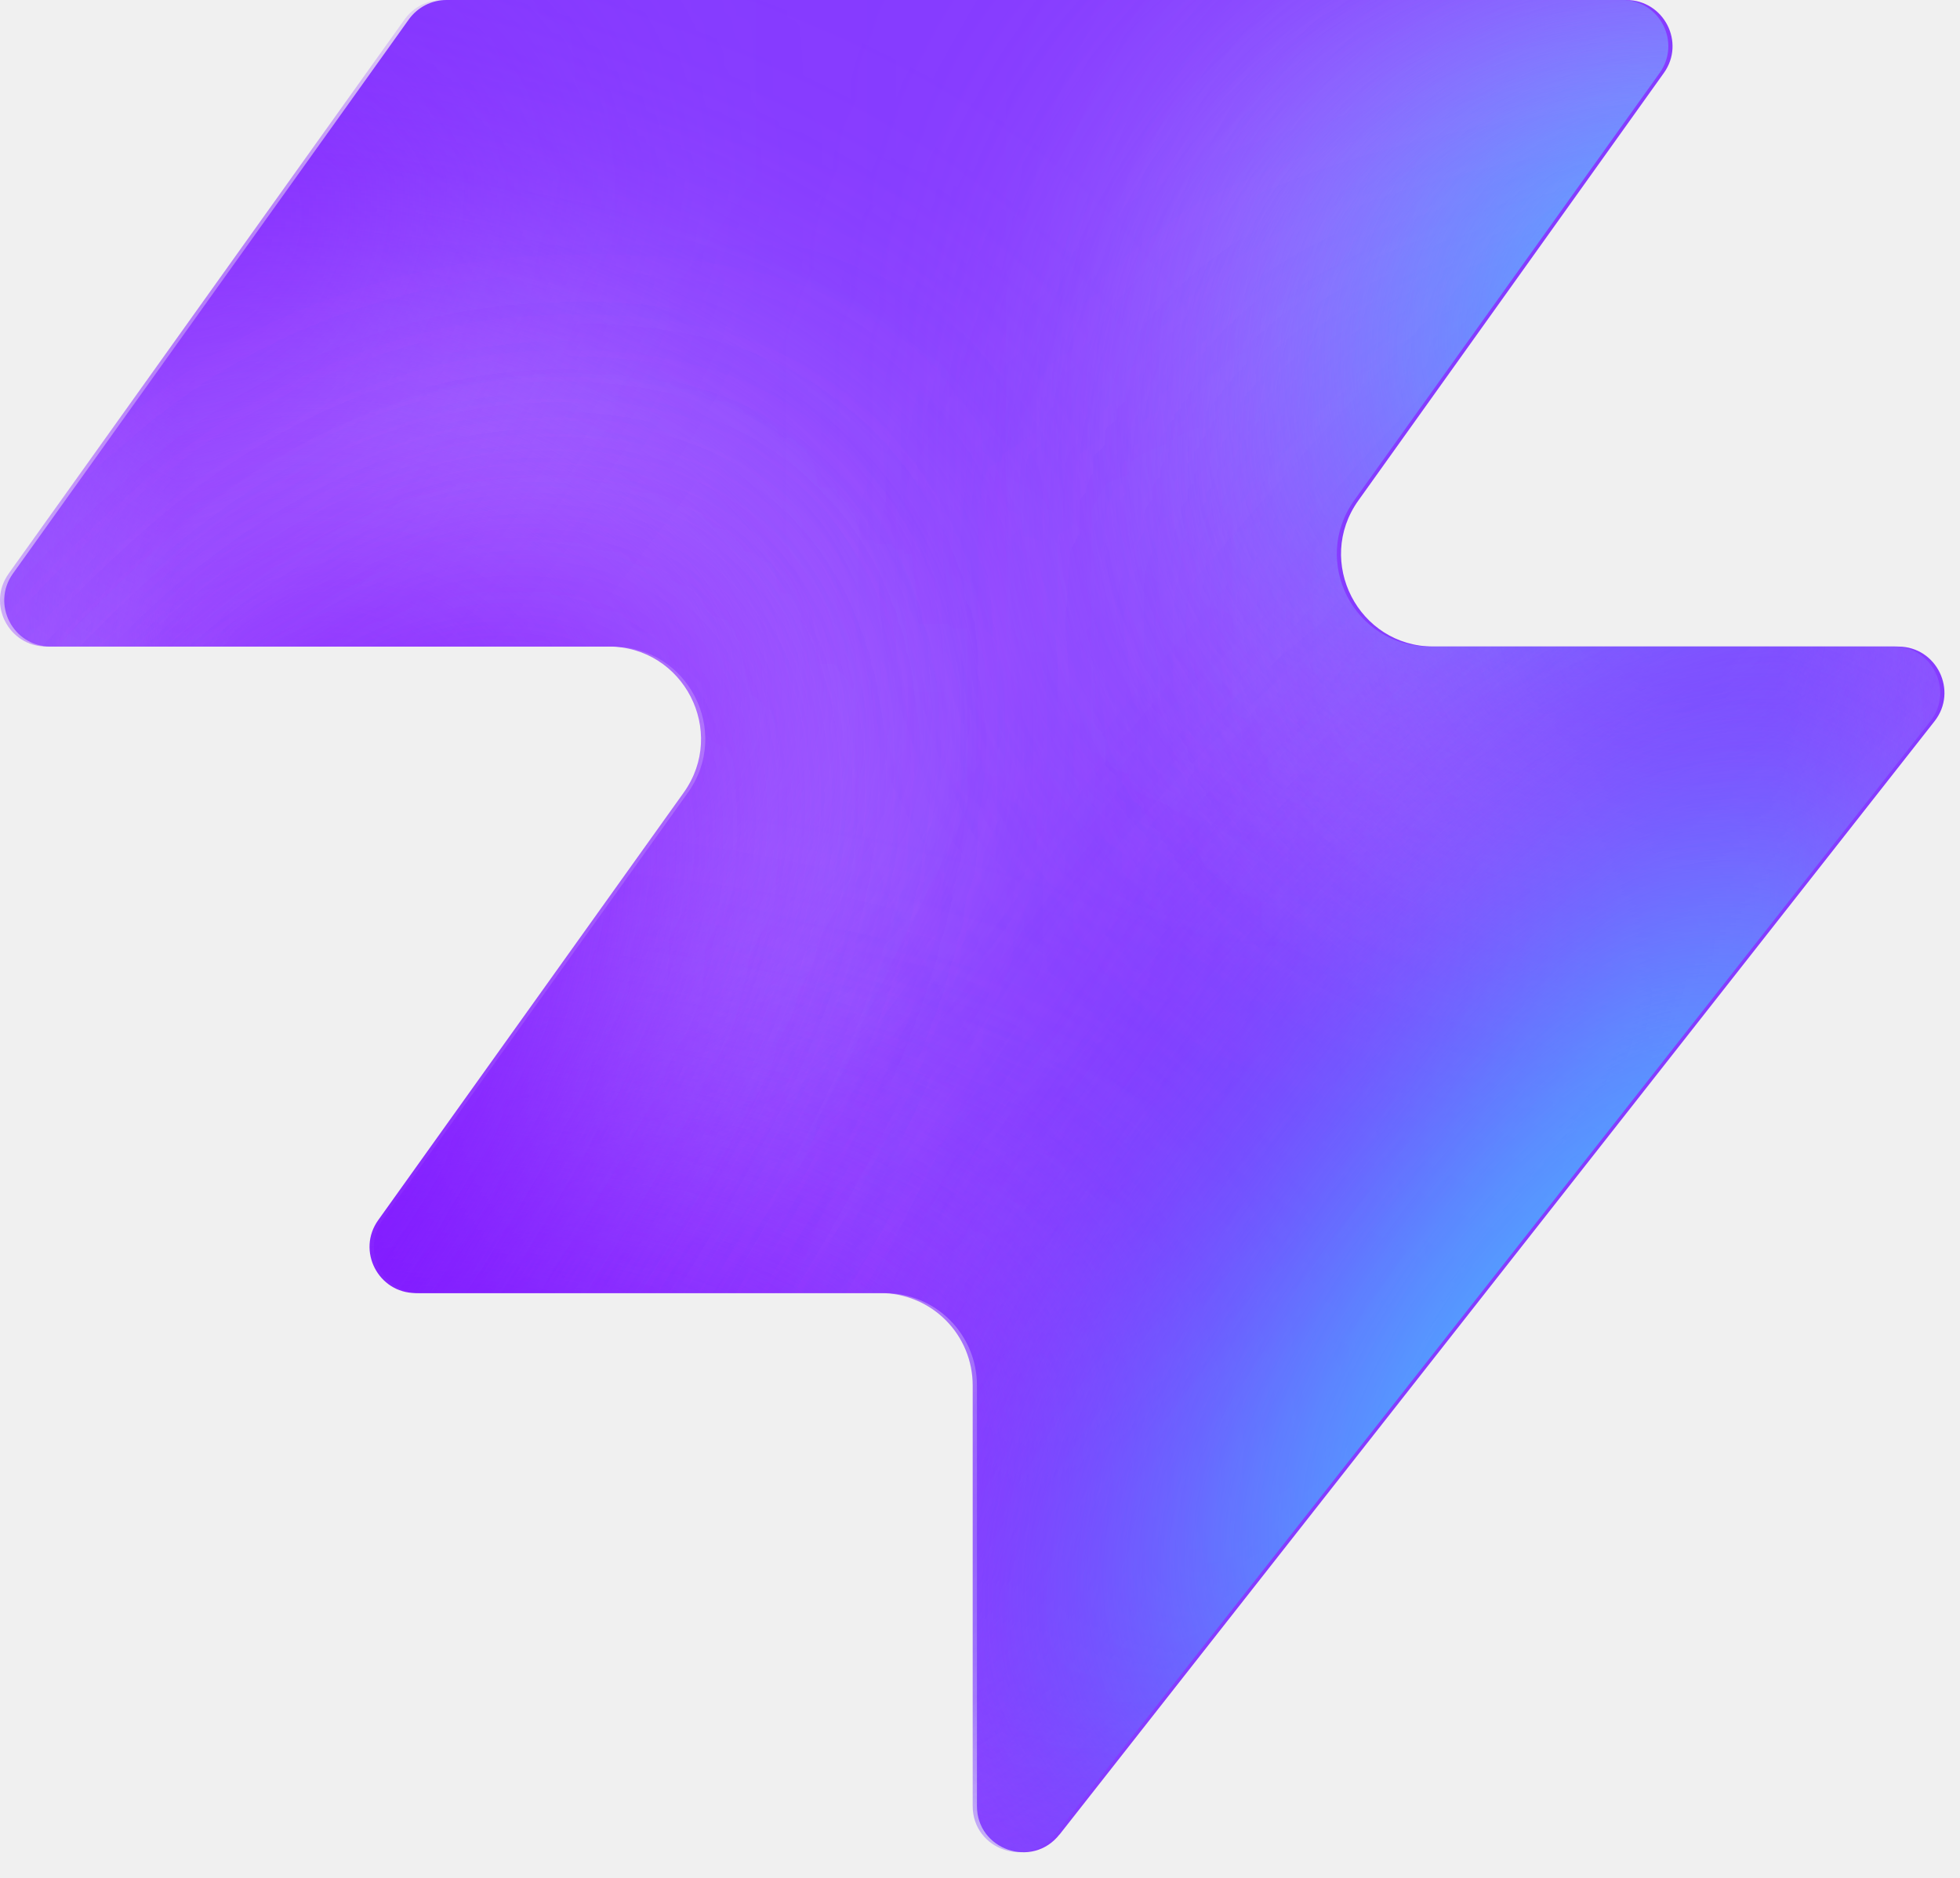
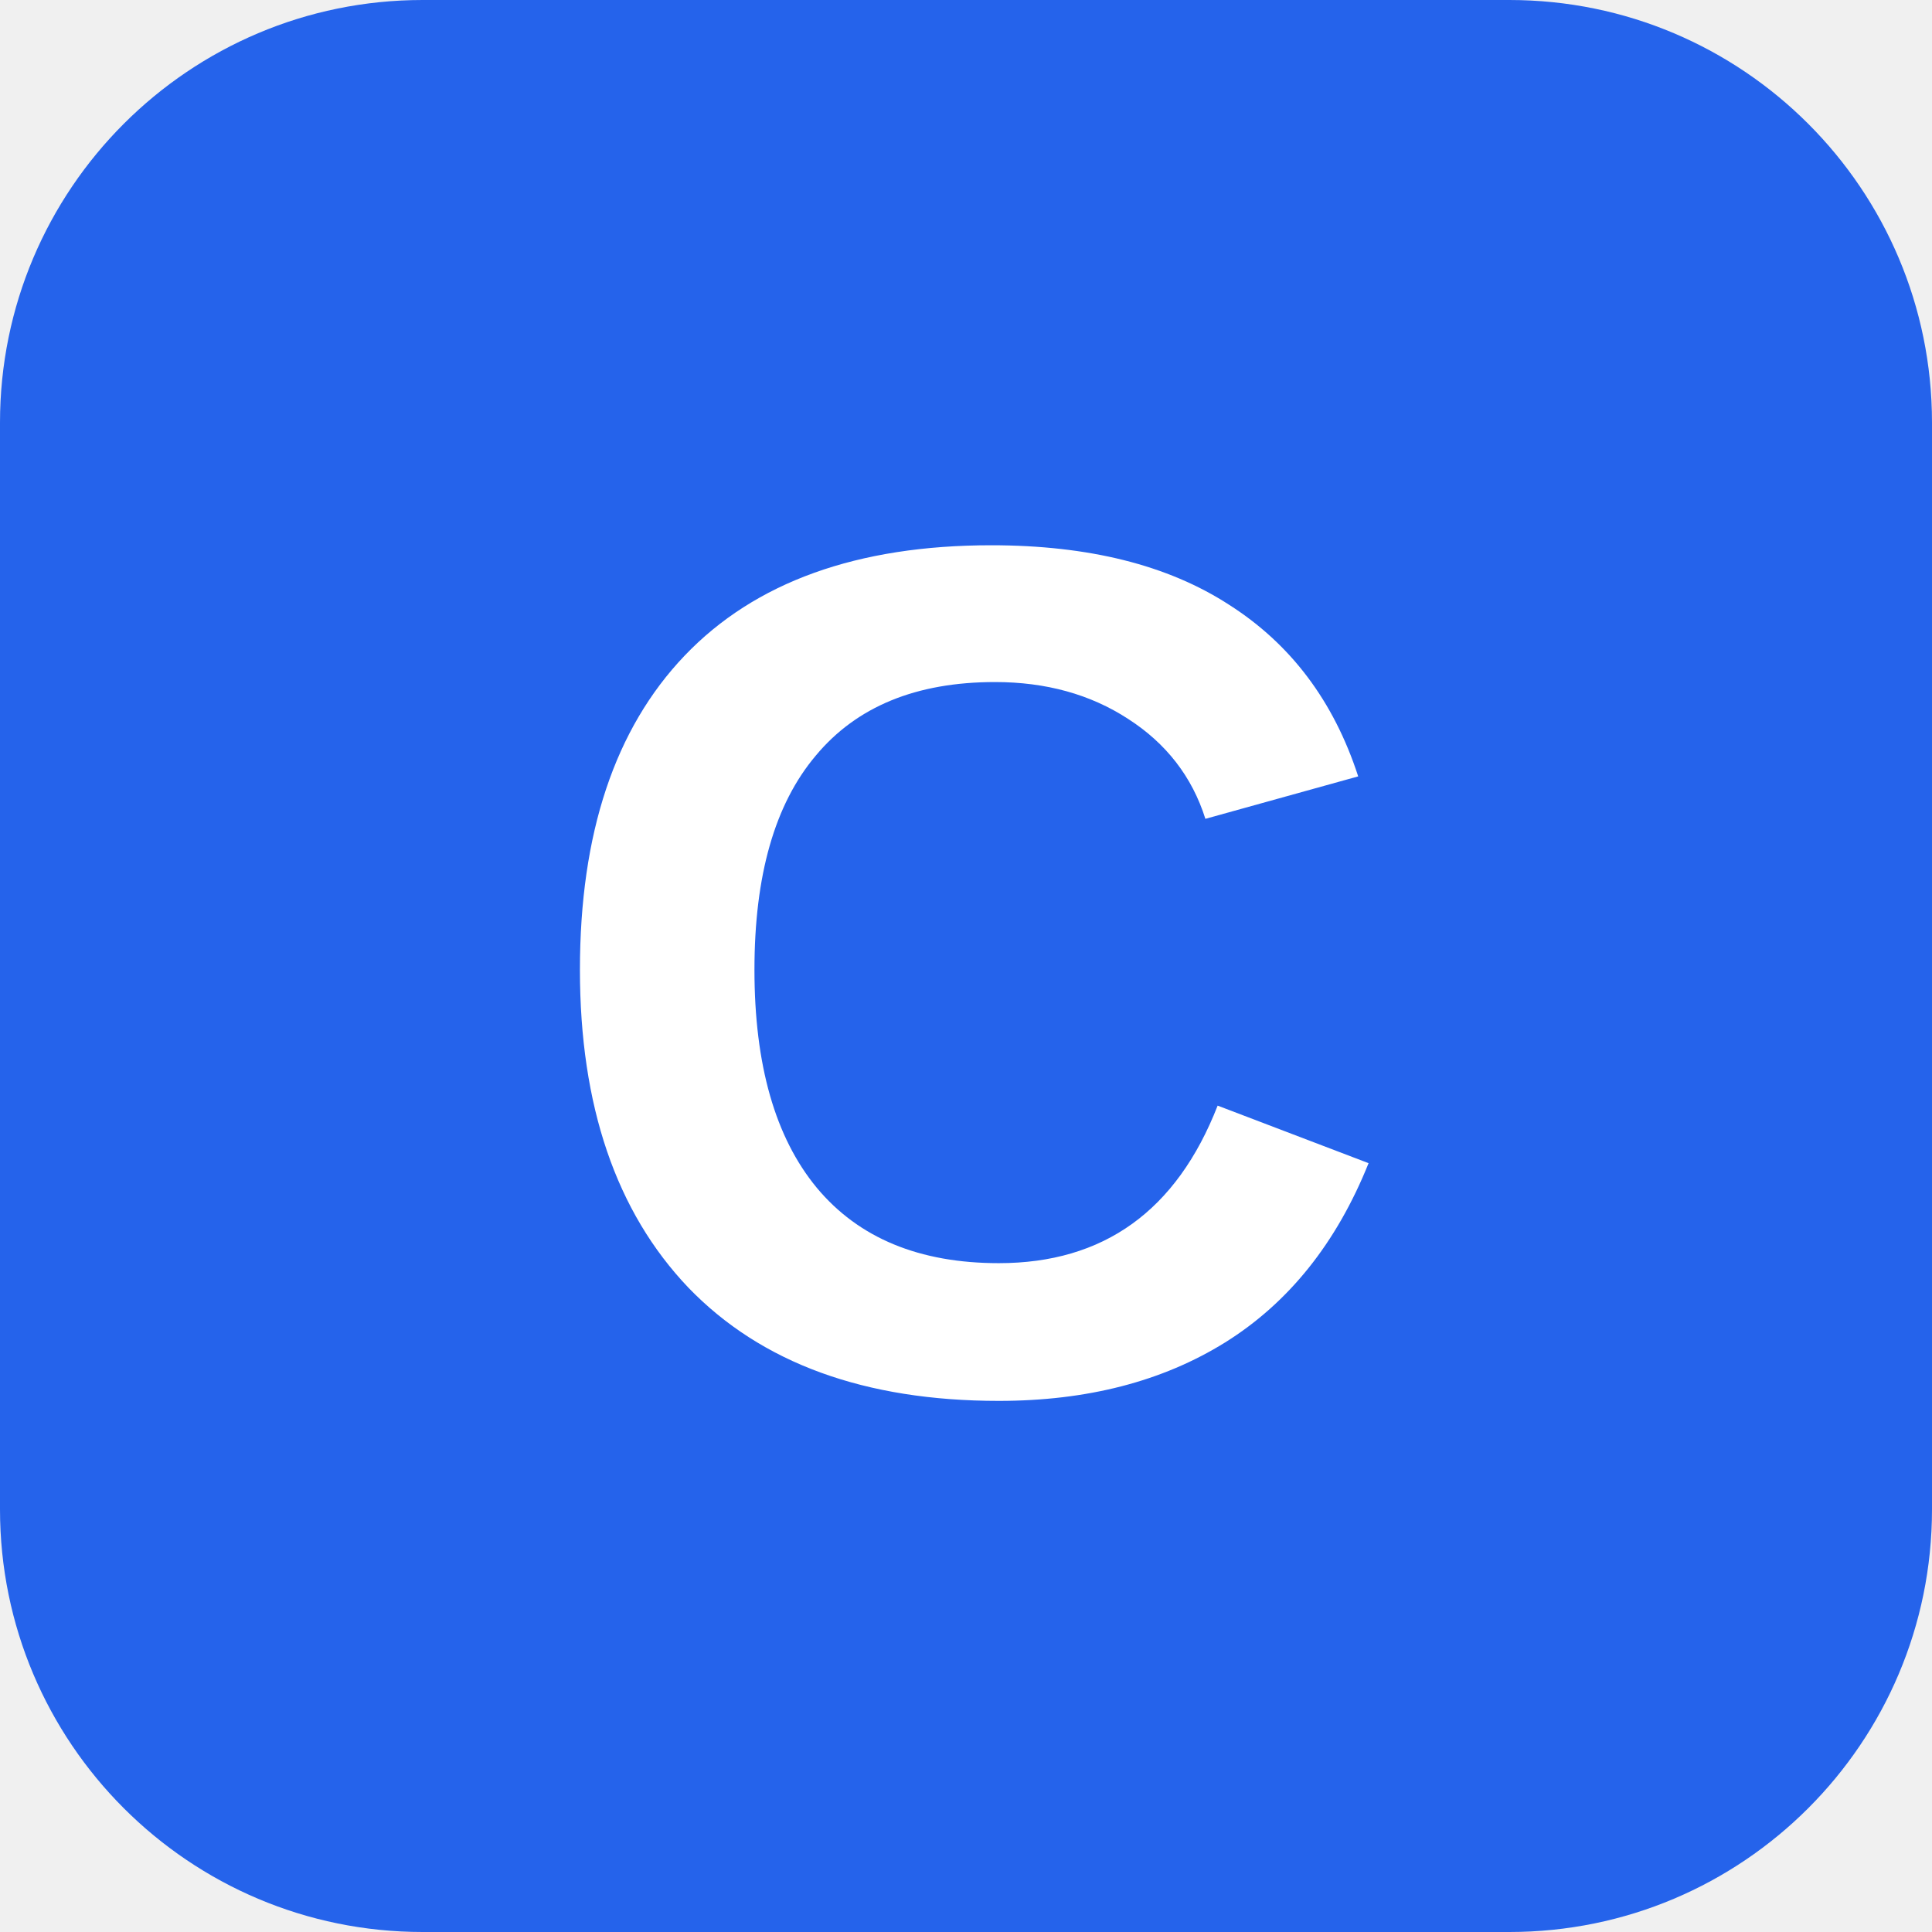
- <svg xmlns="http://www.w3.org/2000/svg" width="48" height="46" fill="none" viewBox="0 0 48 46">
-   <path fill="#863bff" d="M25.946 44.938c-.664.845-2.021.375-2.021-.698V33.937a2.26 2.26 0 0 0-2.262-2.262H10.287c-.92 0-1.456-1.04-.92-1.788l7.48-10.471c1.07-1.497 0-3.578-1.842-3.578H1.237c-.92 0-1.456-1.04-.92-1.788L10.013.474c.214-.297.556-.474.92-.474h28.894c.92 0 1.456 1.04.92 1.788l-7.48 10.471c-1.07 1.498 0 3.579 1.842 3.579h11.377c.943 0 1.473 1.088.89 1.83L25.947 44.94z" style="fill:#863bff;fill:color(display-p3 .525 .23 1);fill-opacity:1" />
-   <mask id="a" width="48" height="46" x="0" y="0" maskUnits="userSpaceOnUse" style="mask-type:alpha">
-     <path fill="#000" d="M25.842 44.938c-.664.844-2.021.375-2.021-.698V33.937a2.26 2.26 0 0 0-2.262-2.262H10.183c-.92 0-1.456-1.04-.92-1.788l7.48-10.471c1.07-1.498 0-3.579-1.842-3.579H1.133c-.92 0-1.456-1.04-.92-1.787L9.91.473c.214-.297.556-.474.92-.474h28.894c.92 0 1.456 1.04.92 1.788l-7.48 10.471c-1.07 1.498 0 3.578 1.842 3.578h11.377c.943 0 1.473 1.088.89 1.832L25.843 44.94z" style="fill:#000;fill-opacity:1" />
-   </mask>
-   <g mask="url(#a)">
-     <g filter="url(#b)">
-       <ellipse cx="5.508" cy="14.704" fill="#ede6ff" rx="5.508" ry="14.704" style="fill:#ede6ff;fill:color(display-p3 .927 .903 1);fill-opacity:1" transform="matrix(.00324 1 1 -.00324 -4.47 31.516)" />
-     </g>
-     <g filter="url(#c)">
-       <ellipse cx="10.399" cy="29.851" fill="#ede6ff" rx="10.399" ry="29.851" style="fill:#ede6ff;fill:color(display-p3 .927 .903 1);fill-opacity:1" transform="matrix(.00324 1 1 -.00324 -39.328 7.883)" />
-     </g>
-     <g filter="url(#d)">
-       <ellipse cx="5.508" cy="30.487" fill="#7e14ff" rx="5.508" ry="30.487" style="fill:#7e14ff;fill:color(display-p3 .492 .077 1);fill-opacity:1" transform="rotate(89.814 -25.913 -14.639)scale(1 -1)" />
-     </g>
-     <g filter="url(#e)">
-       <ellipse cx="5.508" cy="30.599" fill="#7e14ff" rx="5.508" ry="30.599" style="fill:#7e14ff;fill:color(display-p3 .492 .077 1);fill-opacity:1" transform="rotate(89.814 -32.644 -3.334)scale(1 -1)" />
-     </g>
-     <g filter="url(#f)">
-       <ellipse cx="5.508" cy="30.599" fill="#7e14ff" rx="5.508" ry="30.599" style="fill:#7e14ff;fill:color(display-p3 .492 .077 1);fill-opacity:1" transform="matrix(.00324 1 1 -.00324 -34.34 30.47)" />
-     </g>
-     <g filter="url(#g)">
-       <ellipse cx="14.072" cy="22.078" fill="#ede6ff" rx="14.072" ry="22.078" style="fill:#ede6ff;fill:color(display-p3 .927 .903 1);fill-opacity:1" transform="rotate(93.35 24.506 48.493)scale(-1 1)" />
-     </g>
-     <g filter="url(#h)">
-       <ellipse cx="3.47" cy="21.501" fill="#7e14ff" rx="3.47" ry="21.501" style="fill:#7e14ff;fill:color(display-p3 .492 .077 1);fill-opacity:1" transform="rotate(89.009 28.708 47.59)scale(-1 1)" />
-     </g>
-     <g filter="url(#i)">
-       <ellipse cx="3.47" cy="21.501" fill="#7e14ff" rx="3.47" ry="21.501" style="fill:#7e14ff;fill:color(display-p3 .492 .077 1);fill-opacity:1" transform="rotate(89.009 28.708 47.59)scale(-1 1)" />
-     </g>
-     <g filter="url(#j)">
-       <ellipse cx=".387" cy="8.972" fill="#7e14ff" rx="4.407" ry="29.108" style="fill:#7e14ff;fill:color(display-p3 .492 .077 1);fill-opacity:1" transform="rotate(39.51 .387 8.972)" />
-     </g>
-     <g filter="url(#k)">
-       <ellipse cx="47.523" cy="-6.092" fill="#7e14ff" rx="4.407" ry="29.108" style="fill:#7e14ff;fill:color(display-p3 .492 .077 1);fill-opacity:1" transform="rotate(37.892 47.523 -6.092)" />
-     </g>
-     <g filter="url(#l)">
-       <ellipse cx="41.412" cy="6.333" fill="#47bfff" rx="5.971" ry="9.665" style="fill:#47bfff;fill:color(display-p3 .28 .748 1);fill-opacity:1" transform="rotate(37.892 41.412 6.333)" />
-     </g>
-     <g filter="url(#m)">
-       <ellipse cx="-1.879" cy="38.332" fill="#7e14ff" rx="4.407" ry="29.108" style="fill:#7e14ff;fill:color(display-p3 .492 .077 1);fill-opacity:1" transform="rotate(37.892 -1.88 38.332)" />
-     </g>
-     <g filter="url(#n)">
-       <ellipse cx="-1.879" cy="38.332" fill="#7e14ff" rx="4.407" ry="29.108" style="fill:#7e14ff;fill:color(display-p3 .492 .077 1);fill-opacity:1" transform="rotate(37.892 -1.88 38.332)" />
-     </g>
-     <g filter="url(#o)">
-       <ellipse cx="35.651" cy="29.907" fill="#7e14ff" rx="4.407" ry="29.108" style="fill:#7e14ff;fill:color(display-p3 .492 .077 1);fill-opacity:1" transform="rotate(37.892 35.651 29.907)" />
-     </g>
-     <g filter="url(#p)">
-       <ellipse cx="38.418" cy="32.4" fill="#47bfff" rx="5.971" ry="15.297" style="fill:#47bfff;fill:color(display-p3 .28 .748 1);fill-opacity:1" transform="rotate(37.892 38.418 32.4)" />
-     </g>
-   </g>
-   <defs>
-     <filter id="b" width="60.045" height="41.654" x="-19.77" y="16.149" color-interpolation-filters="sRGB" filterUnits="userSpaceOnUse">
-       <feFlood flood-opacity="0" result="BackgroundImageFix" />
-       <feBlend in="SourceGraphic" in2="BackgroundImageFix" result="shape" />
-       <feGaussianBlur result="effect1_foregroundBlur_2002_17158" stdDeviation="7.659" />
-     </filter>
-     <filter id="c" width="90.34" height="51.437" x="-54.613" y="-7.533" color-interpolation-filters="sRGB" filterUnits="userSpaceOnUse">
-       <feFlood flood-opacity="0" result="BackgroundImageFix" />
-       <feBlend in="SourceGraphic" in2="BackgroundImageFix" result="shape" />
-       <feGaussianBlur result="effect1_foregroundBlur_2002_17158" stdDeviation="7.659" />
-     </filter>
-     <filter id="d" width="79.355" height="29.4" x="-49.64" y="2.03" color-interpolation-filters="sRGB" filterUnits="userSpaceOnUse">
-       <feFlood flood-opacity="0" result="BackgroundImageFix" />
-       <feBlend in="SourceGraphic" in2="BackgroundImageFix" result="shape" />
-       <feGaussianBlur result="effect1_foregroundBlur_2002_17158" stdDeviation="4.596" />
-     </filter>
-     <filter id="e" width="79.579" height="29.4" x="-45.045" y="20.029" color-interpolation-filters="sRGB" filterUnits="userSpaceOnUse">
-       <feFlood flood-opacity="0" result="BackgroundImageFix" />
-       <feBlend in="SourceGraphic" in2="BackgroundImageFix" result="shape" />
-       <feGaussianBlur result="effect1_foregroundBlur_2002_17158" stdDeviation="4.596" />
-     </filter>
-     <filter id="f" width="79.579" height="29.4" x="-43.513" y="21.178" color-interpolation-filters="sRGB" filterUnits="userSpaceOnUse">
-       <feFlood flood-opacity="0" result="BackgroundImageFix" />
-       <feBlend in="SourceGraphic" in2="BackgroundImageFix" result="shape" />
-       <feGaussianBlur result="effect1_foregroundBlur_2002_17158" stdDeviation="4.596" />
-     </filter>
-     <filter id="g" width="74.749" height="58.852" x="15.756" y="-17.901" color-interpolation-filters="sRGB" filterUnits="userSpaceOnUse">
-       <feFlood flood-opacity="0" result="BackgroundImageFix" />
-       <feBlend in="SourceGraphic" in2="BackgroundImageFix" result="shape" />
-       <feGaussianBlur result="effect1_foregroundBlur_2002_17158" stdDeviation="7.659" />
-     </filter>
-     <filter id="h" width="61.377" height="25.362" x="23.548" y="2.284" color-interpolation-filters="sRGB" filterUnits="userSpaceOnUse">
-       <feFlood flood-opacity="0" result="BackgroundImageFix" />
-       <feBlend in="SourceGraphic" in2="BackgroundImageFix" result="shape" />
-       <feGaussianBlur result="effect1_foregroundBlur_2002_17158" stdDeviation="4.596" />
-     </filter>
-     <filter id="i" width="61.377" height="25.362" x="23.548" y="2.284" color-interpolation-filters="sRGB" filterUnits="userSpaceOnUse">
-       <feFlood flood-opacity="0" result="BackgroundImageFix" />
-       <feBlend in="SourceGraphic" in2="BackgroundImageFix" result="shape" />
-       <feGaussianBlur result="effect1_foregroundBlur_2002_17158" stdDeviation="4.596" />
-     </filter>
-     <filter id="j" width="56.045" height="63.649" x="-27.636" y="-22.853" color-interpolation-filters="sRGB" filterUnits="userSpaceOnUse">
-       <feFlood flood-opacity="0" result="BackgroundImageFix" />
-       <feBlend in="SourceGraphic" in2="BackgroundImageFix" result="shape" />
-       <feGaussianBlur result="effect1_foregroundBlur_2002_17158" stdDeviation="4.596" />
-     </filter>
-     <filter id="k" width="54.814" height="64.646" x="20.116" y="-38.415" color-interpolation-filters="sRGB" filterUnits="userSpaceOnUse">
-       <feFlood flood-opacity="0" result="BackgroundImageFix" />
-       <feBlend in="SourceGraphic" in2="BackgroundImageFix" result="shape" />
-       <feGaussianBlur result="effect1_foregroundBlur_2002_17158" stdDeviation="4.596" />
-     </filter>
-     <filter id="l" width="33.541" height="35.313" x="24.641" y="-11.323" color-interpolation-filters="sRGB" filterUnits="userSpaceOnUse">
-       <feFlood flood-opacity="0" result="BackgroundImageFix" />
-       <feBlend in="SourceGraphic" in2="BackgroundImageFix" result="shape" />
-       <feGaussianBlur result="effect1_foregroundBlur_2002_17158" stdDeviation="4.596" />
-     </filter>
-     <filter id="m" width="54.814" height="64.646" x="-29.286" y="6.009" color-interpolation-filters="sRGB" filterUnits="userSpaceOnUse">
-       <feFlood flood-opacity="0" result="BackgroundImageFix" />
-       <feBlend in="SourceGraphic" in2="BackgroundImageFix" result="shape" />
-       <feGaussianBlur result="effect1_foregroundBlur_2002_17158" stdDeviation="4.596" />
-     </filter>
-     <filter id="n" width="54.814" height="64.646" x="-29.286" y="6.009" color-interpolation-filters="sRGB" filterUnits="userSpaceOnUse">
-       <feFlood flood-opacity="0" result="BackgroundImageFix" />
-       <feBlend in="SourceGraphic" in2="BackgroundImageFix" result="shape" />
-       <feGaussianBlur result="effect1_foregroundBlur_2002_17158" stdDeviation="4.596" />
-     </filter>
-     <filter id="o" width="54.814" height="64.646" x="8.244" y="-2.416" color-interpolation-filters="sRGB" filterUnits="userSpaceOnUse">
-       <feFlood flood-opacity="0" result="BackgroundImageFix" />
-       <feBlend in="SourceGraphic" in2="BackgroundImageFix" result="shape" />
-       <feGaussianBlur result="effect1_foregroundBlur_2002_17158" stdDeviation="4.596" />
-     </filter>
-     <filter id="p" width="39.409" height="43.623" x="18.713" y="10.588" color-interpolation-filters="sRGB" filterUnits="userSpaceOnUse">
-       <feFlood flood-opacity="0" result="BackgroundImageFix" />
-       <feBlend in="SourceGraphic" in2="BackgroundImageFix" result="shape" />
-       <feGaussianBlur result="effect1_foregroundBlur_2002_17158" stdDeviation="4.596" />
-     </filter>
-   </defs>
+ <svg xmlns="http://www.w3.org/2000/svg" width="32" height="32" viewBox="0 0 32 32">
+   <rect width="32" height="32" rx="7" fill="#2563eb" />
+   <text x="16" y="23" font-family="system-ui, Segoe UI, Arial, sans-serif" font-size="20" font-weight="700" fill="#ffffff" text-anchor="middle">C</text>
</svg>
